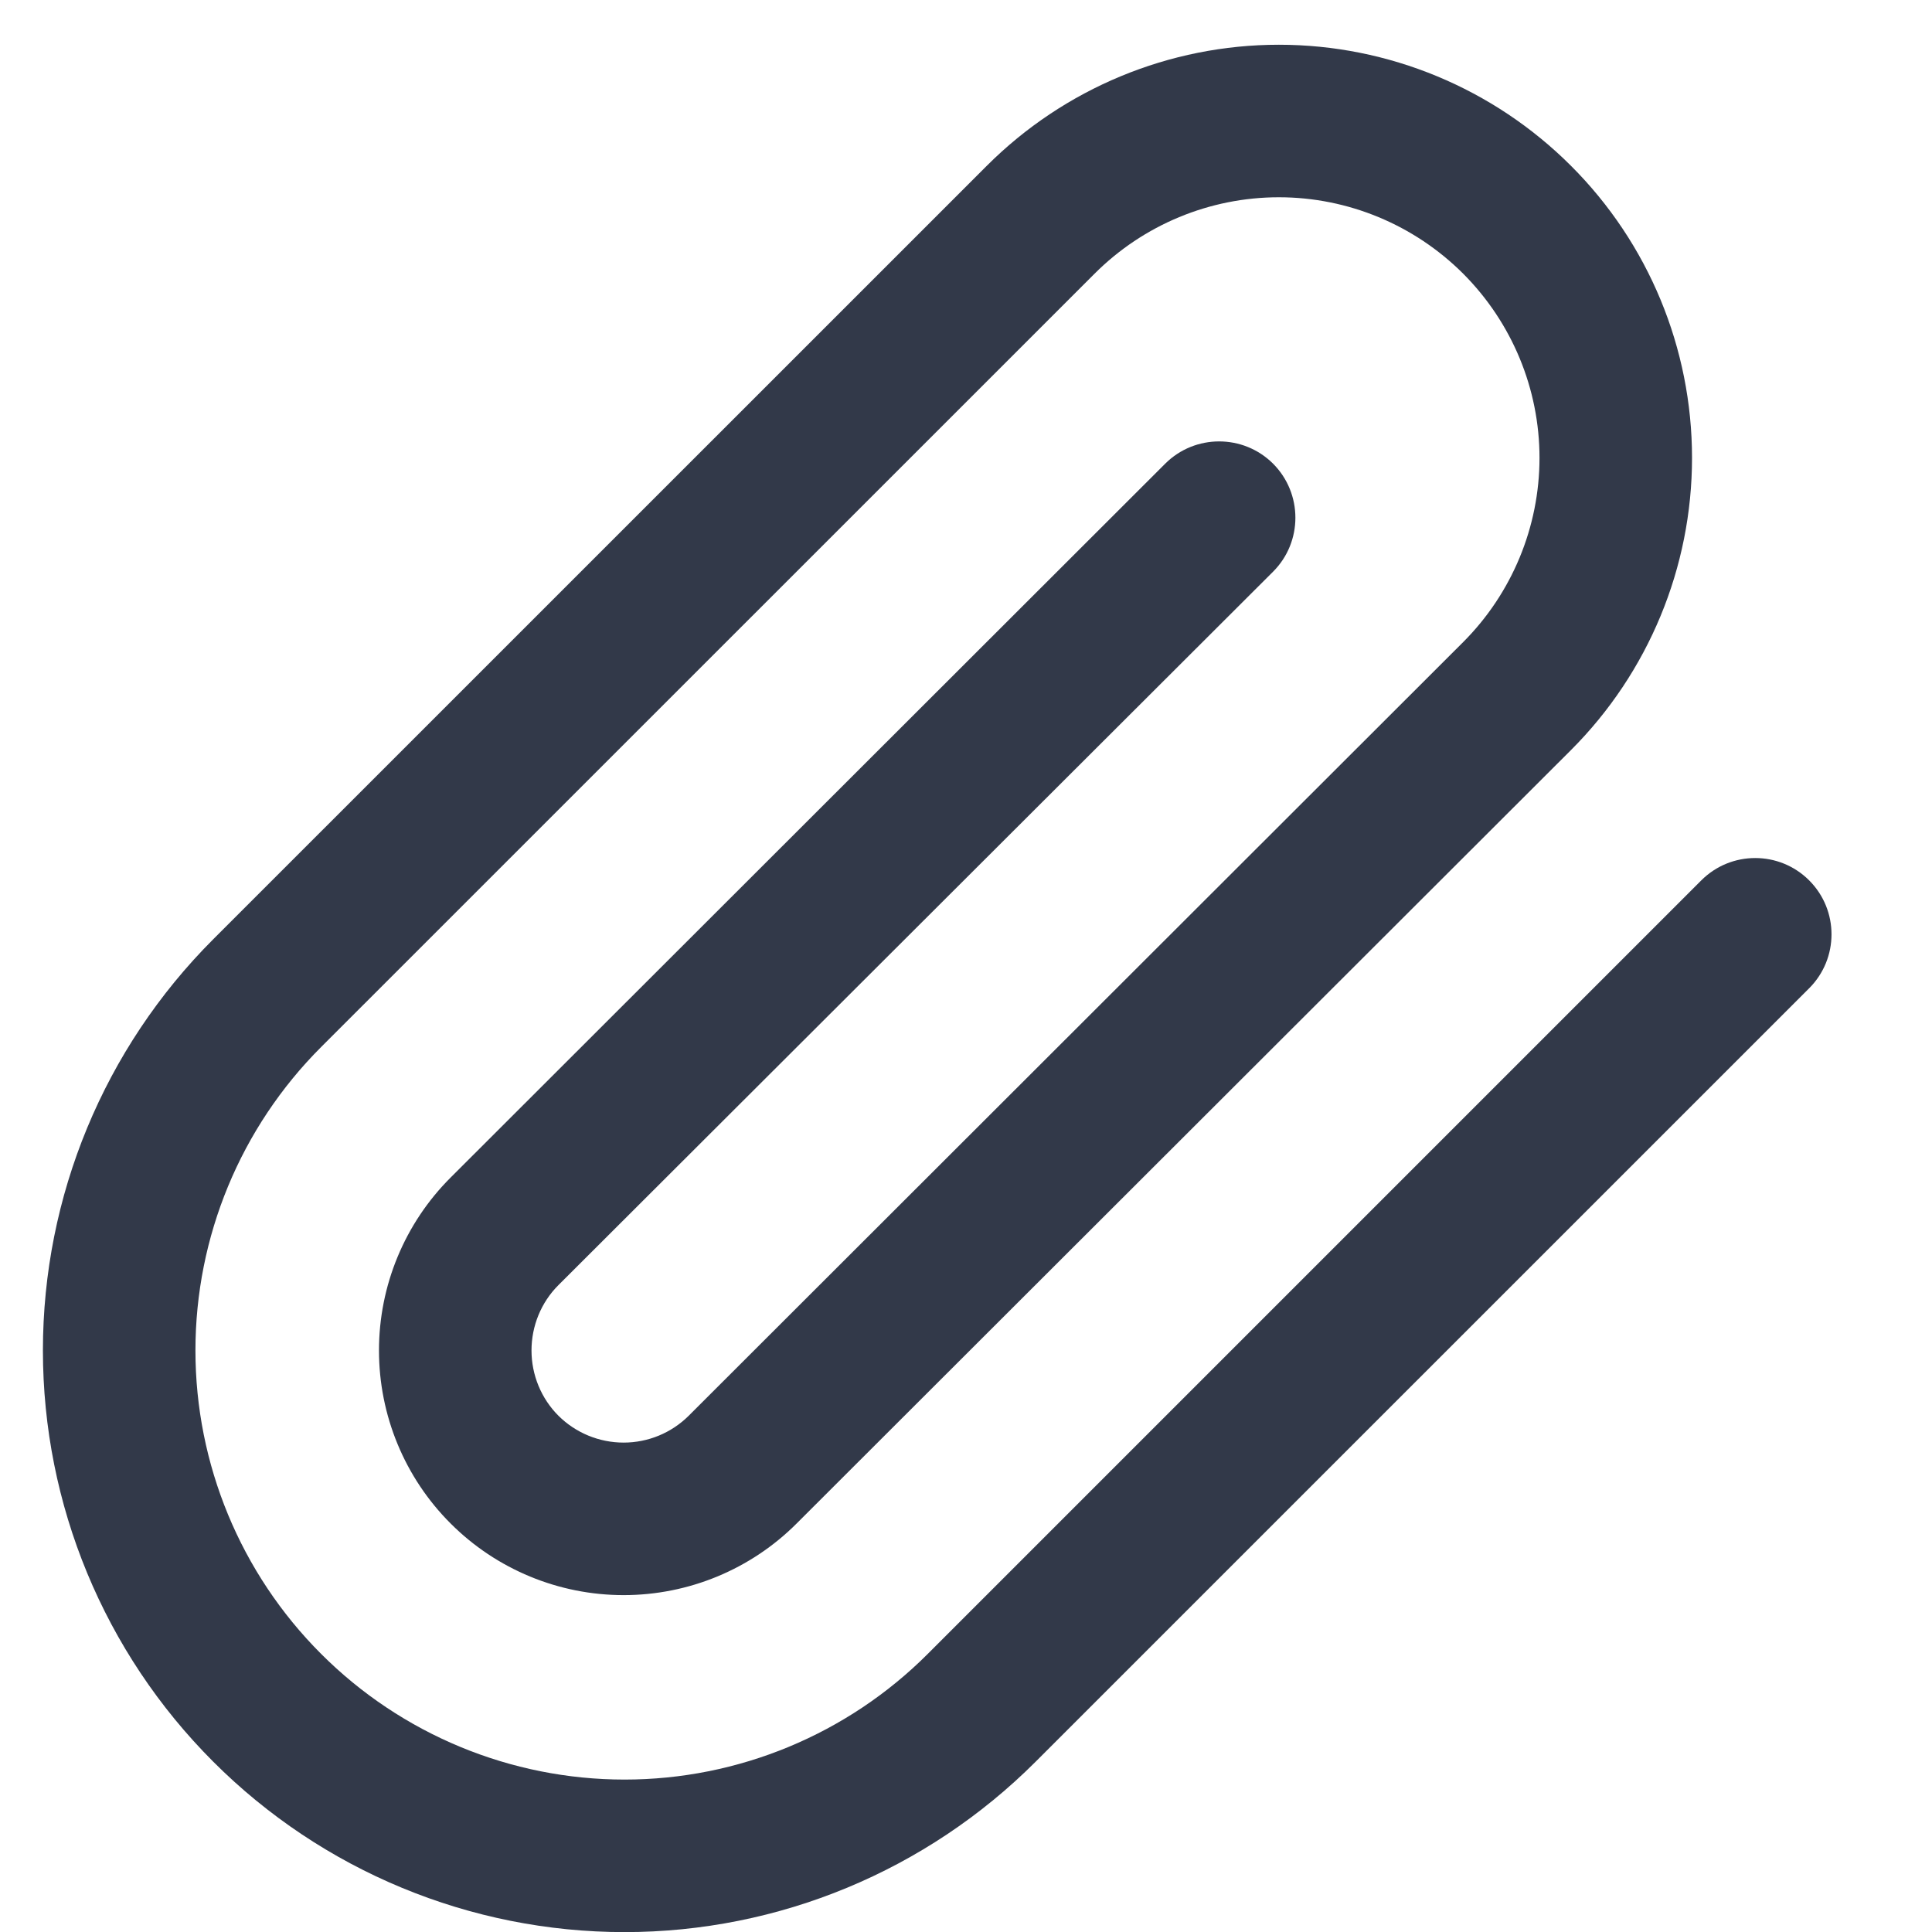
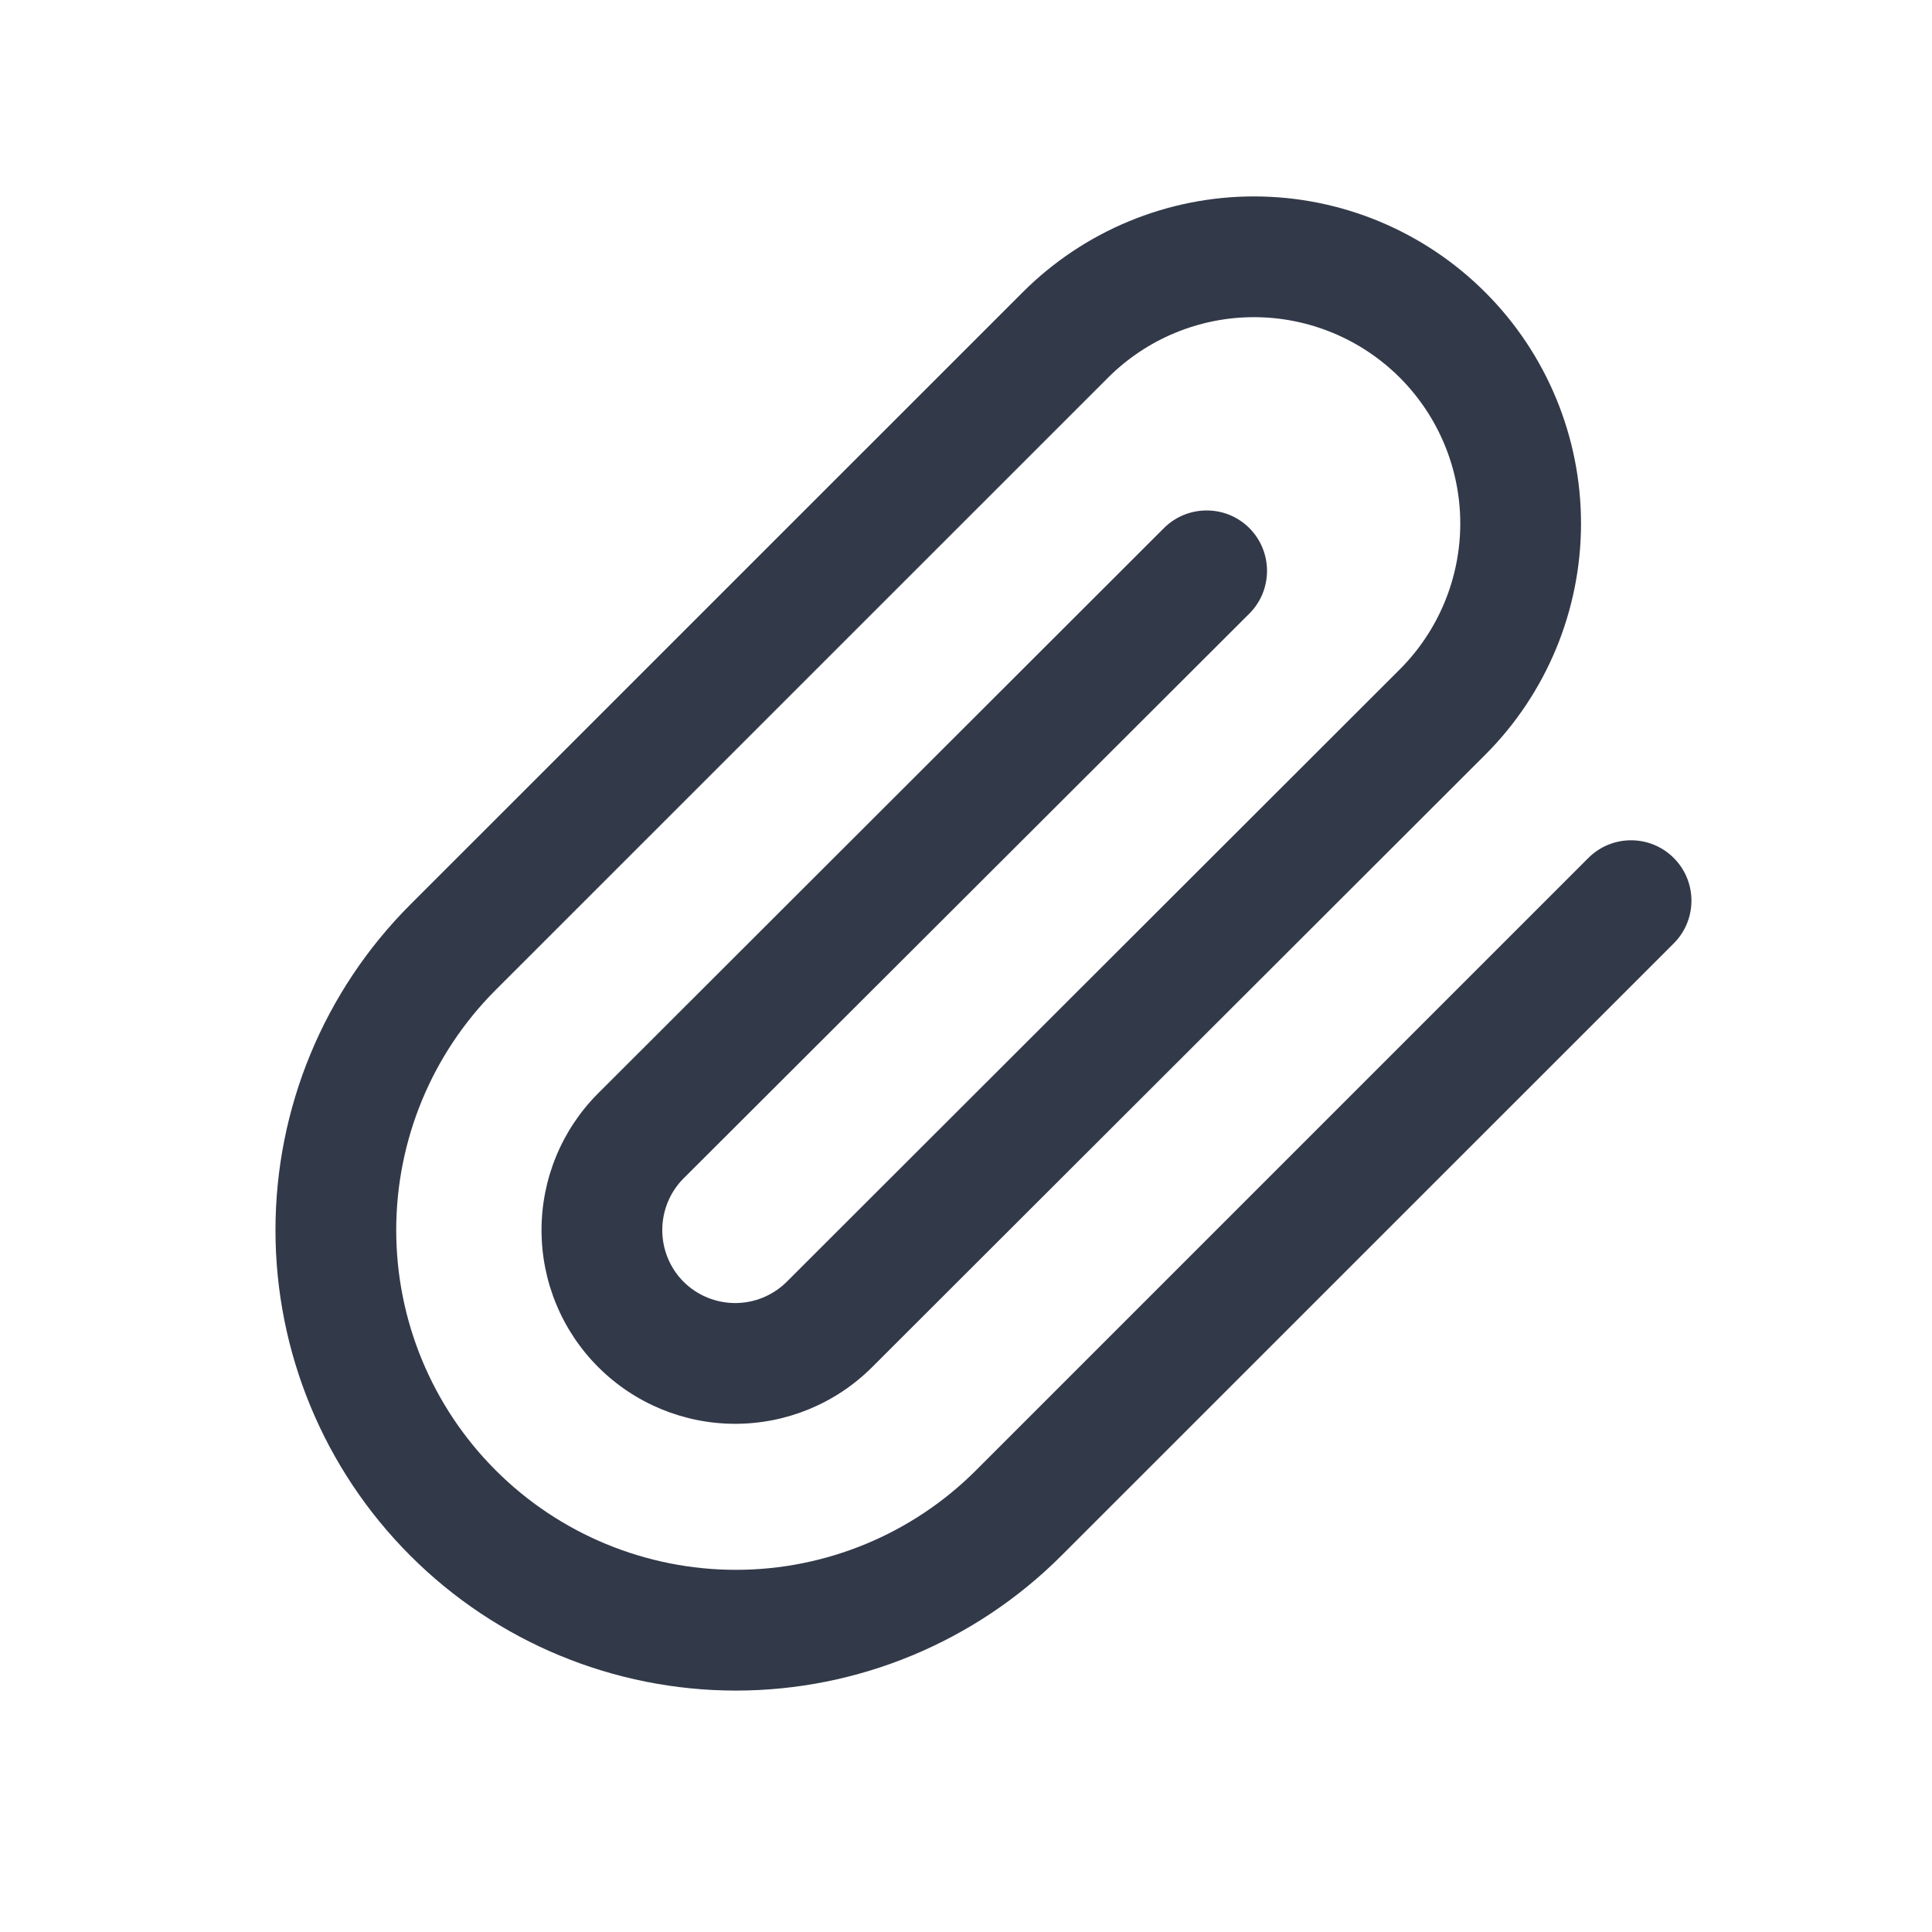
- <svg xmlns="http://www.w3.org/2000/svg" width="19" height="19" viewBox="0 0 19 19" fill="none">
-   <path d="M15.14 4.503C15.14 3.823 14.869 3.172 14.389 2.691C13.908 2.211 13.257 1.94 12.577 1.94C11.897 1.94 11.245 2.211 10.765 2.691L3.157 10.298C2.366 11.089 1.922 12.162 1.922 13.281C1.922 14.4 2.366 15.473 3.157 16.264C3.948 17.056 5.023 17.501 6.142 17.501C7.26 17.501 8.334 17.056 9.125 16.264L16.731 8.658C17.024 8.365 17.499 8.365 17.792 8.658C18.085 8.951 18.085 9.426 17.792 9.719L10.185 17.325C9.113 18.397 7.658 19.001 6.142 19.001C4.625 19.001 3.169 18.398 2.097 17.325C1.024 16.252 0.422 14.798 0.422 13.281C0.422 11.764 1.024 10.31 2.097 9.237L9.704 1.631C10.466 0.869 11.5 0.44 12.577 0.44C13.655 0.44 14.688 0.869 15.45 1.631C16.212 2.392 16.64 3.425 16.64 4.503C16.64 5.58 16.212 6.614 15.45 7.376L7.834 14.983C7.383 15.434 6.771 15.687 6.133 15.687C5.495 15.687 4.883 15.434 4.432 14.983C3.98 14.532 3.727 13.919 3.727 13.281C3.727 12.643 3.98 12.031 4.432 11.58L11.459 4.56C11.752 4.268 12.227 4.268 12.52 4.56C12.812 4.853 12.813 5.329 12.52 5.622L5.491 12.639C5.321 12.809 5.227 13.041 5.227 13.281C5.227 13.521 5.322 13.753 5.492 13.923C5.662 14.092 5.893 14.187 6.133 14.187C6.373 14.187 6.603 14.092 6.773 13.923L14.389 6.315C14.869 5.835 15.14 5.182 15.14 4.503Z" fill="#323949" />
+ <svg xmlns="http://www.w3.org/2000/svg" width="24" height="24" viewBox="0 0 24 24" fill="none">
+   <path d="M18.14 6.503C18.14 5.823 17.869 5.172 17.389 4.691C16.908 4.211 16.257 3.94 15.577 3.94C14.897 3.94 14.245 4.211 13.765 4.691L6.157 12.298C5.366 13.089 4.922 14.162 4.922 15.281C4.922 16.4 5.366 17.473 6.157 18.264C6.948 19.056 8.023 19.501 9.142 19.501C10.26 19.501 11.334 19.056 12.125 18.264L19.731 10.658C20.024 10.365 20.499 10.365 20.792 10.658C21.085 10.951 21.085 11.426 20.792 11.719L13.185 19.325C12.113 20.397 10.658 21.001 9.142 21.001C7.625 21.001 6.169 20.398 5.097 19.325C4.024 18.252 3.422 16.798 3.422 15.281C3.422 13.764 4.024 12.31 5.097 11.237L12.704 3.631C13.466 2.869 14.5 2.44 15.577 2.44C16.655 2.44 17.688 2.869 18.45 3.631C19.212 4.392 19.64 5.426 19.64 6.503C19.64 7.58 19.212 8.614 18.45 9.376L10.834 16.983C10.383 17.434 9.771 17.687 9.133 17.687C8.495 17.687 7.883 17.434 7.432 16.983C6.98 16.532 6.727 15.919 6.727 15.281C6.727 14.643 6.98 14.031 7.432 13.58L14.459 6.56C14.752 6.268 15.227 6.268 15.52 6.56C15.812 6.853 15.813 7.329 15.52 7.622L8.491 14.639C8.321 14.809 8.227 15.041 8.227 15.281C8.227 15.521 8.322 15.753 8.492 15.923C8.662 16.092 8.893 16.187 9.133 16.187C9.373 16.187 9.603 16.092 9.773 15.923L17.389 8.315C17.869 7.835 18.14 7.182 18.14 6.503Z" fill="#323949" />
</svg>
